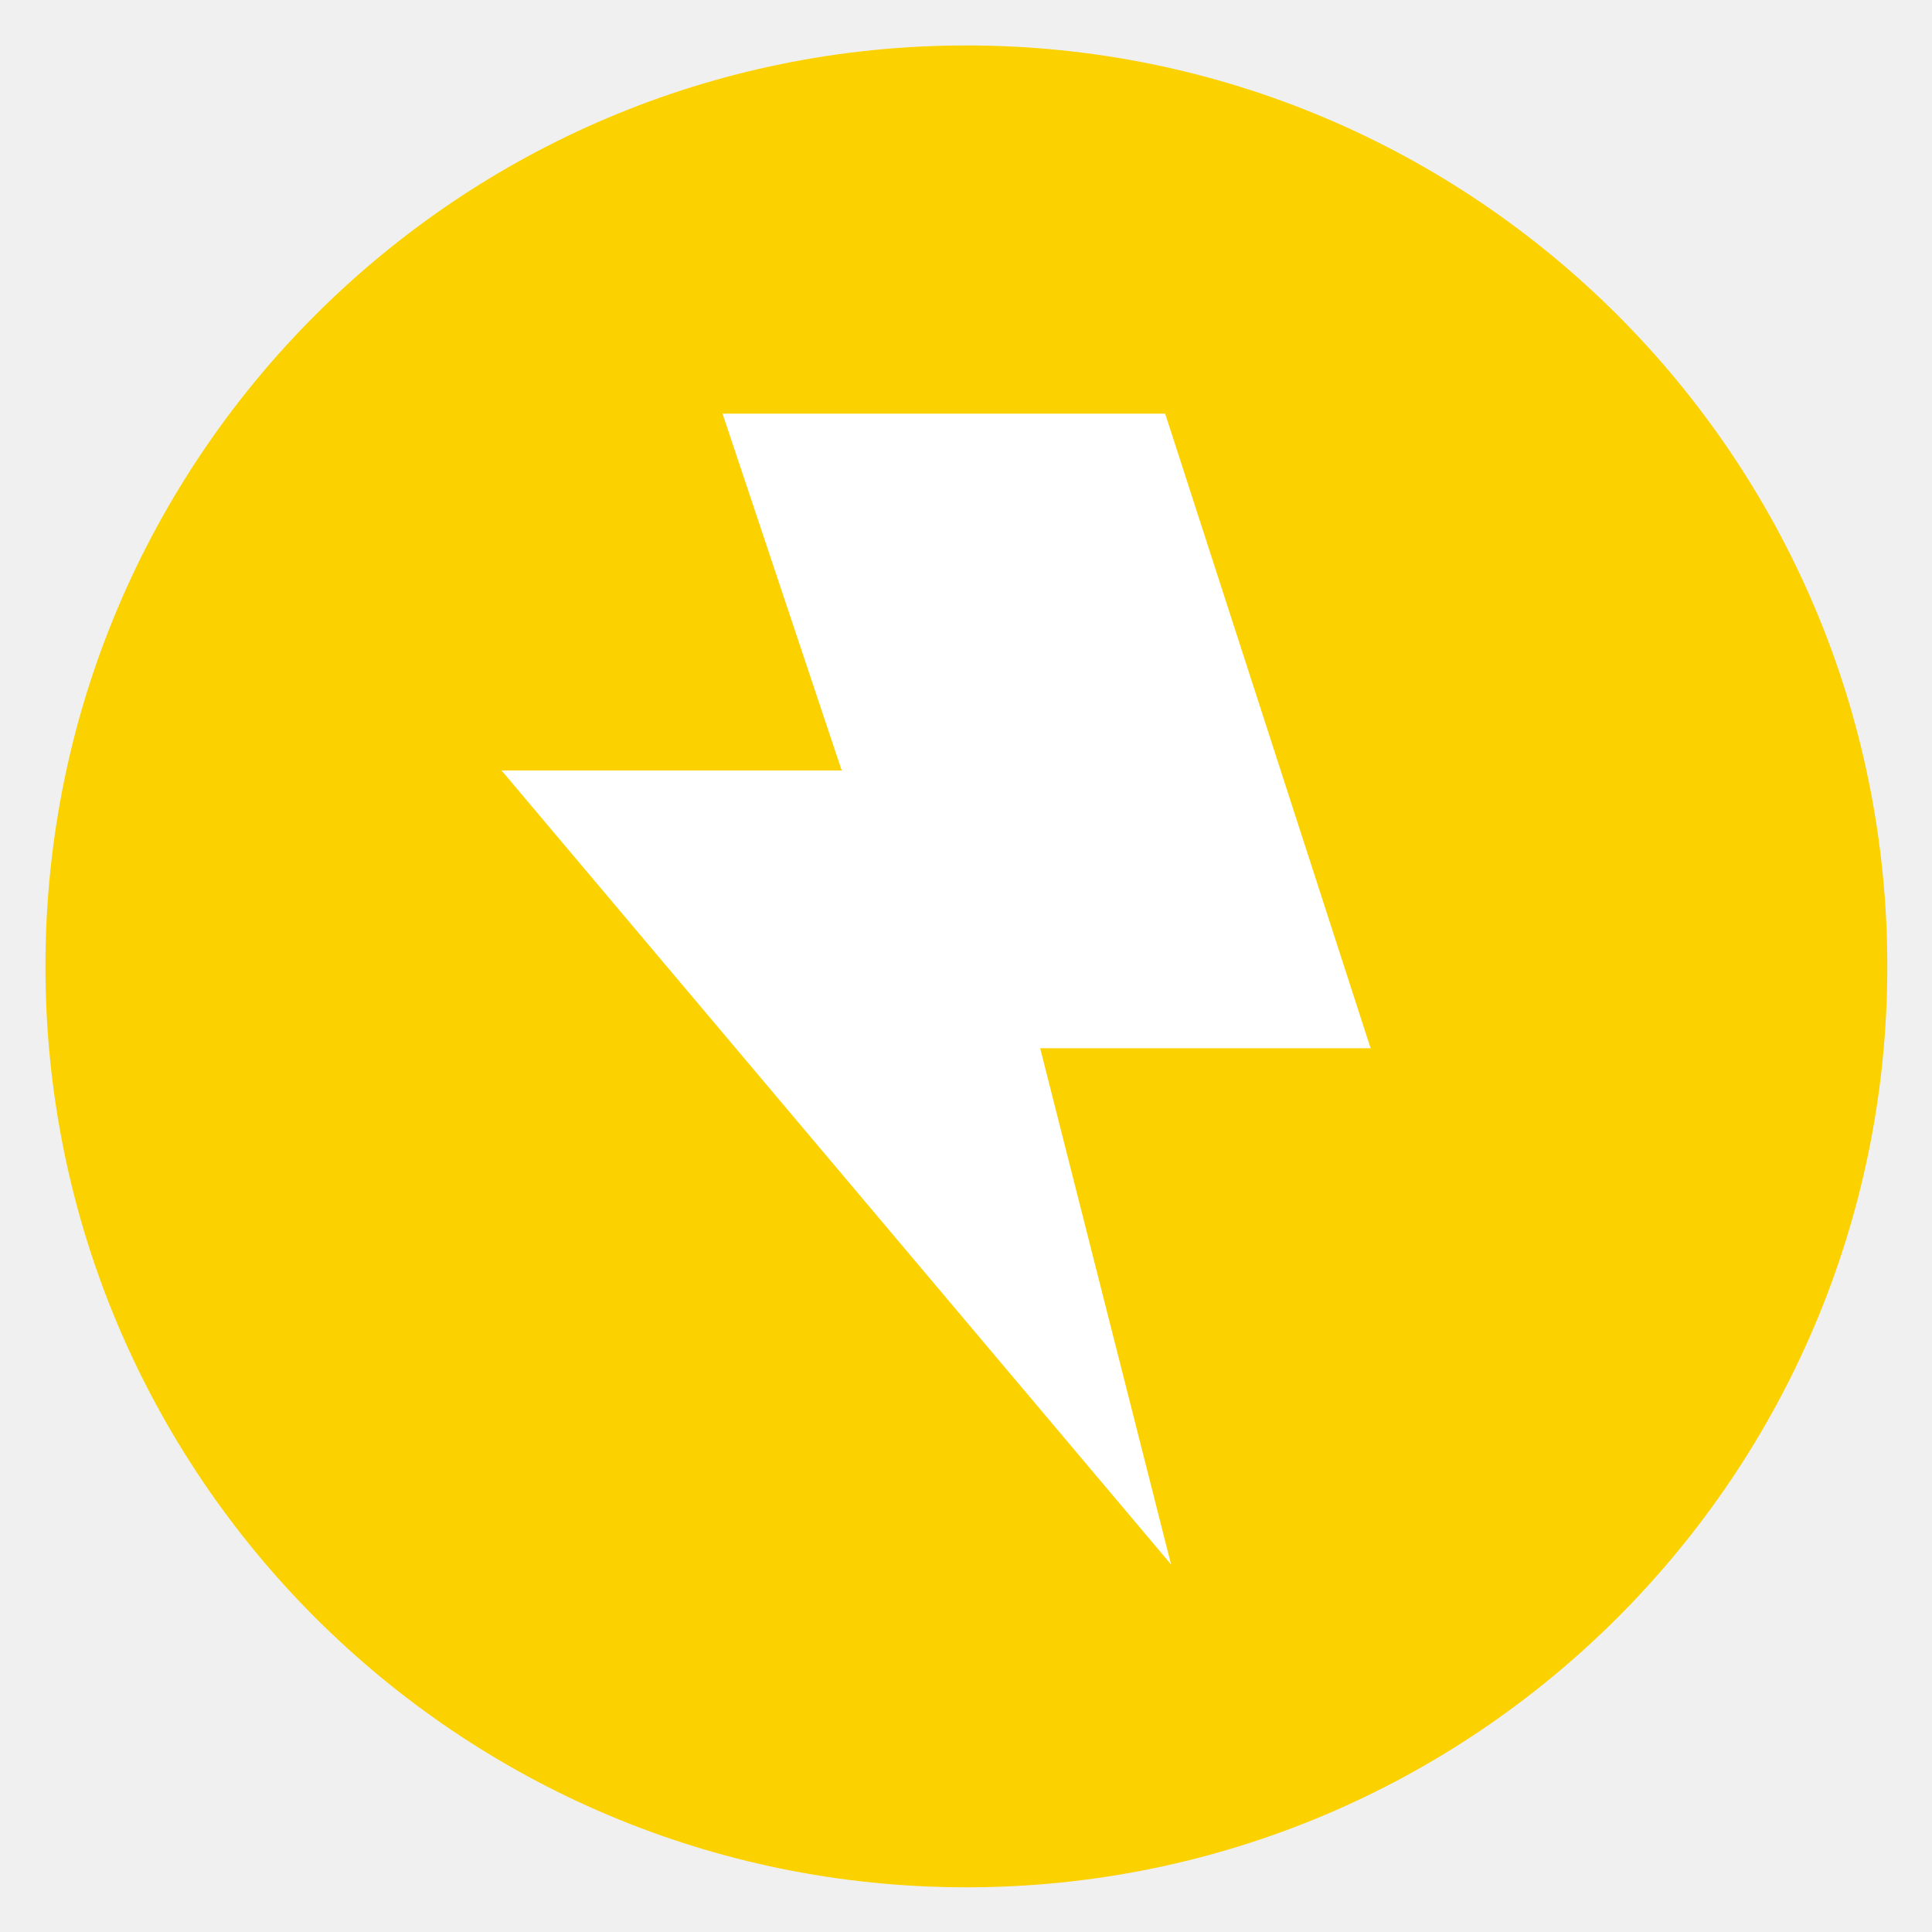
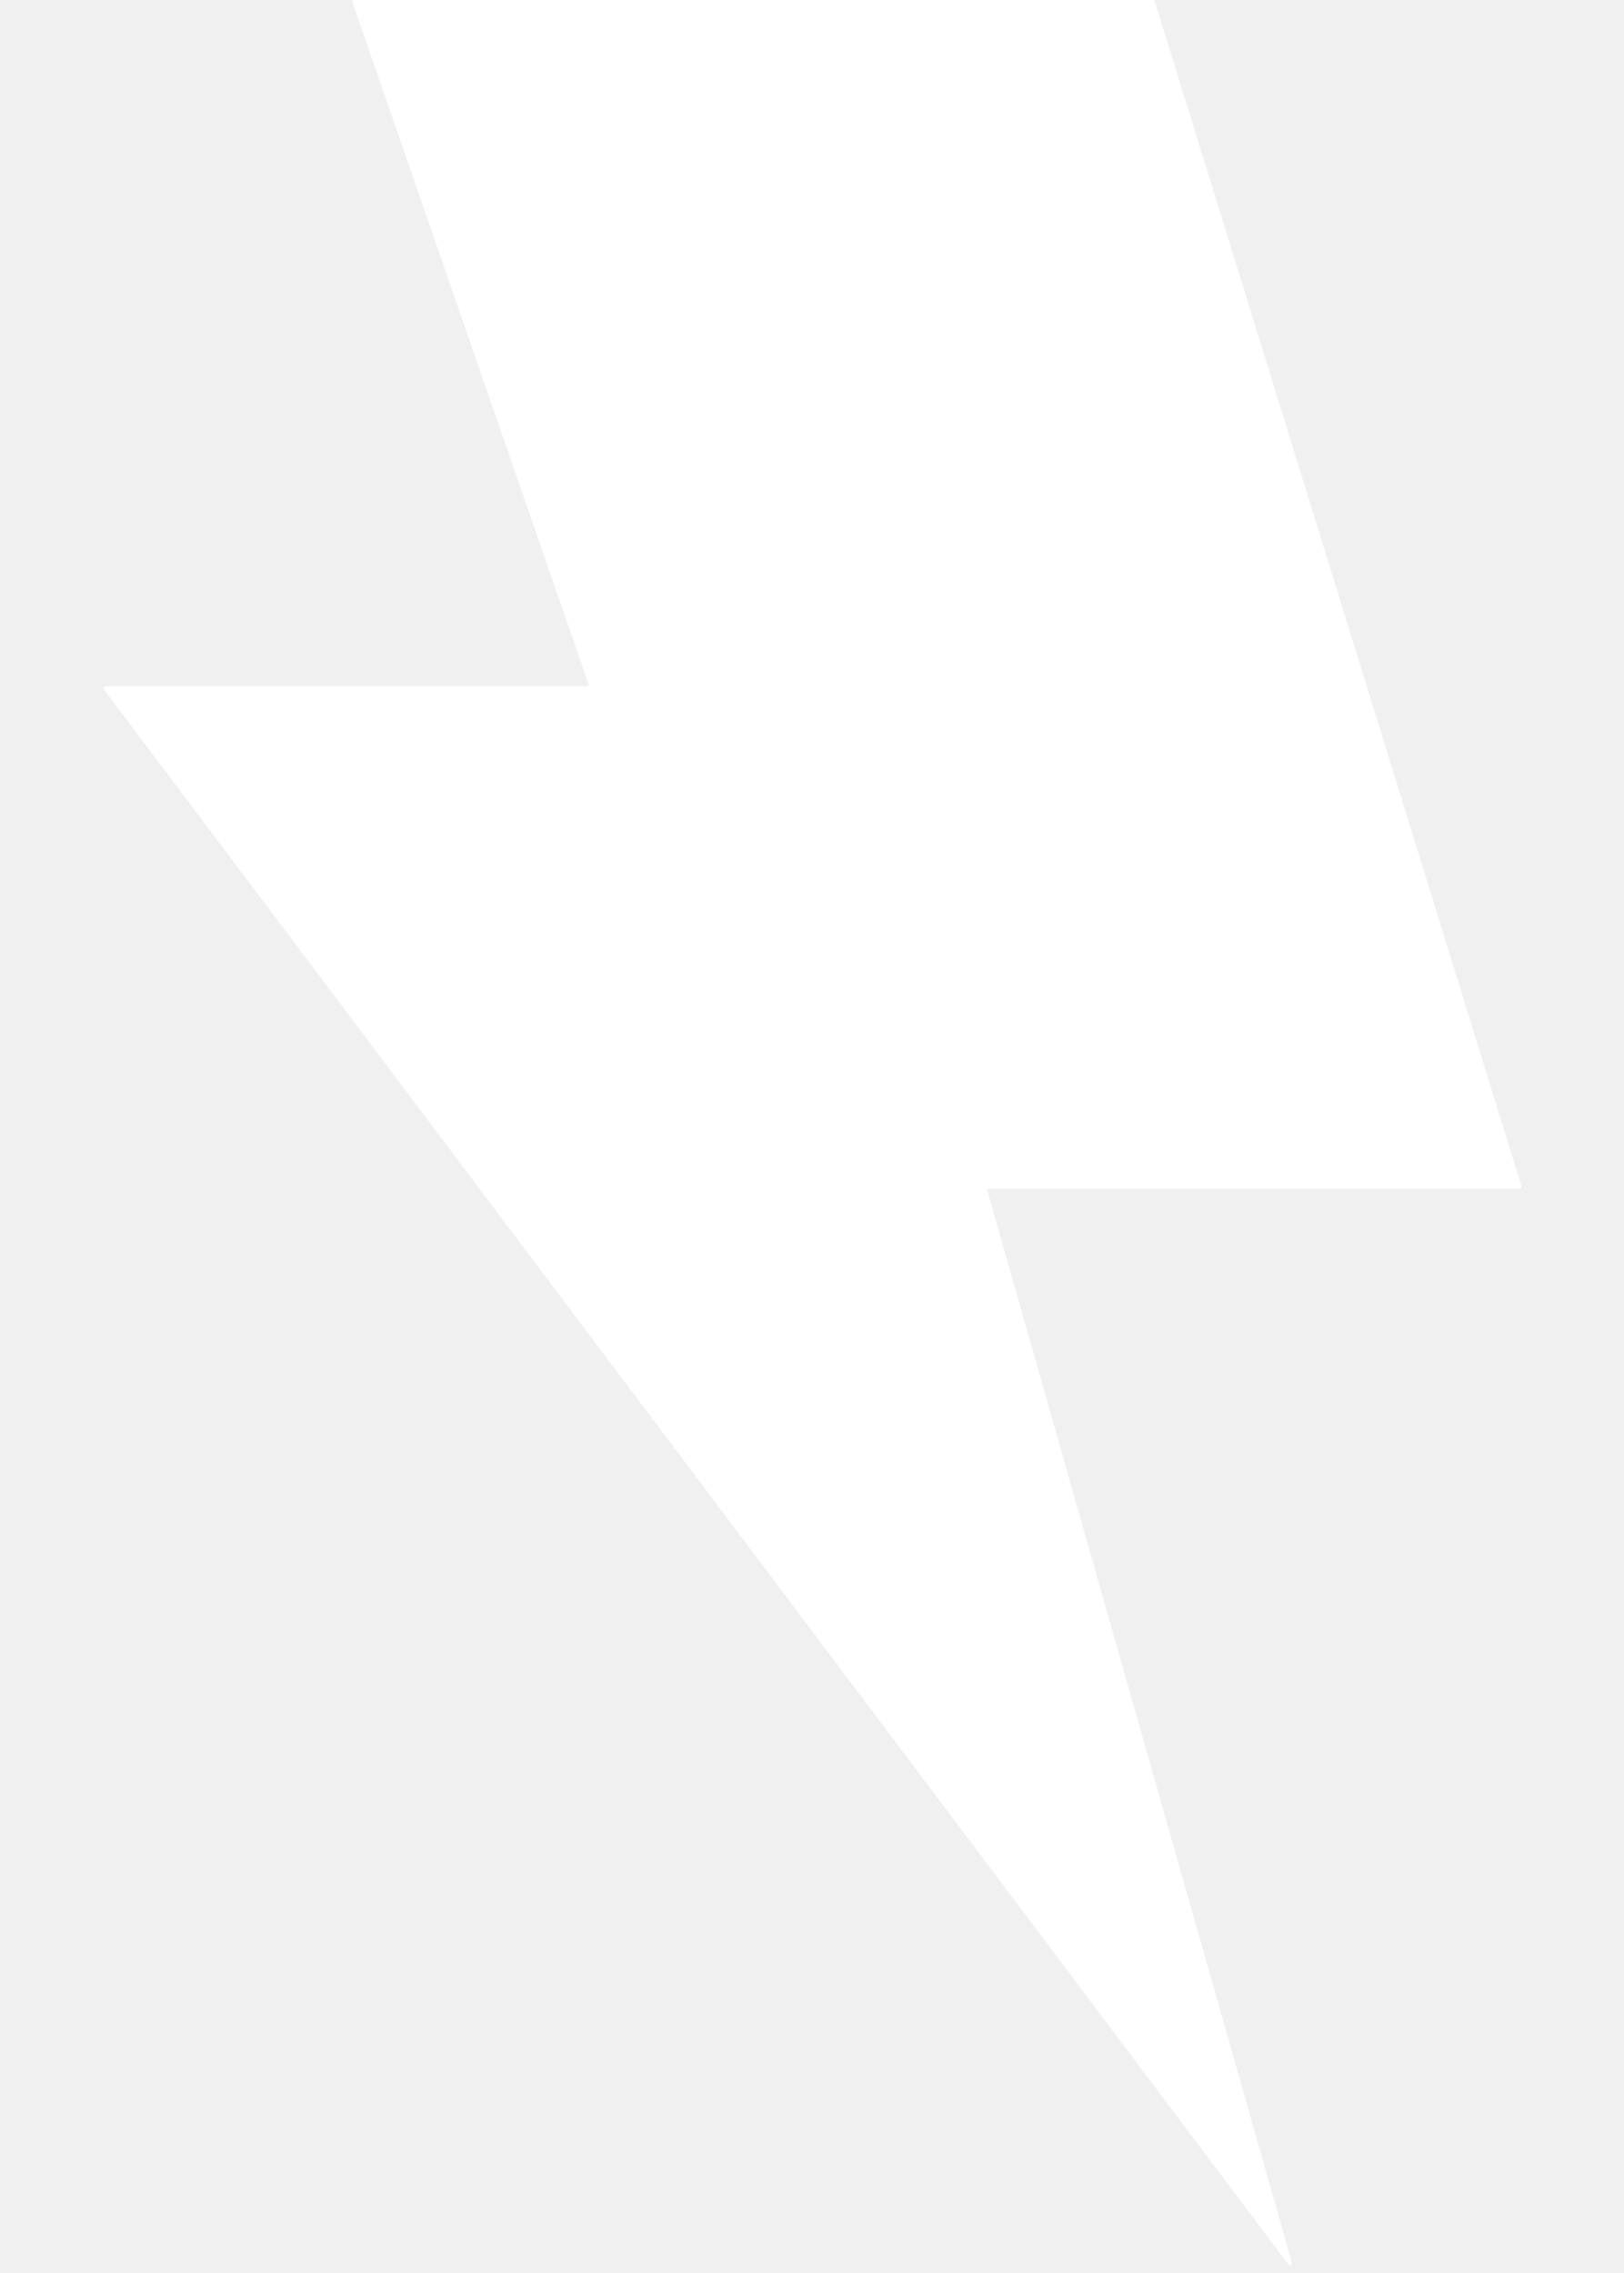
- <svg xmlns="http://www.w3.org/2000/svg" version="1.1" id="Capa_1" x="0px" y="0px" viewBox="0 0 255.1 255.1" style="enable-background:new 0 0 255.1 255.1;" xml:space="preserve">
-   <style type="text/css">
- 	.st0{fill:#FBD100;}
- 	.st1{fill-rule:evenodd;clip-rule:evenodd;fill:#FFFFFF;}
- </style>
-   <circle class="st0" cx="127.6" cy="127.6" r="121.6" />
-   <polygon class="st1" points="180.975,138.406 153.849,54.619 95.401,54.619 111.138,101.734 66.225,101.734 154.632,206.581   137.343,138.406 " />
+ <svg xmlns="http://www.w3.org/2000/svg" width="15" height="21" viewBox="0 0 15 21" fill="none">
+   <path fill-rule="evenodd" clip-rule="evenodd" d="M3.257 0.024C3.253 0.012 3.262 0 3.274 0H10.65C10.658 0 10.665 0.005 10.668 0.013L14.055 10.958C14.059 10.97 14.05 10.982 14.038 10.982H9.128C9.122 10.982 9.117 10.987 9.119 10.993L11.935 20.907C11.941 20.926 11.915 20.939 11.903 20.922L0.959 6.368C0.95 6.356 0.959 6.34 0.974 6.34H5.43C5.436 6.34 5.441 6.333 5.439 6.328L3.257 0.024Z" fill="white" />
</svg>
